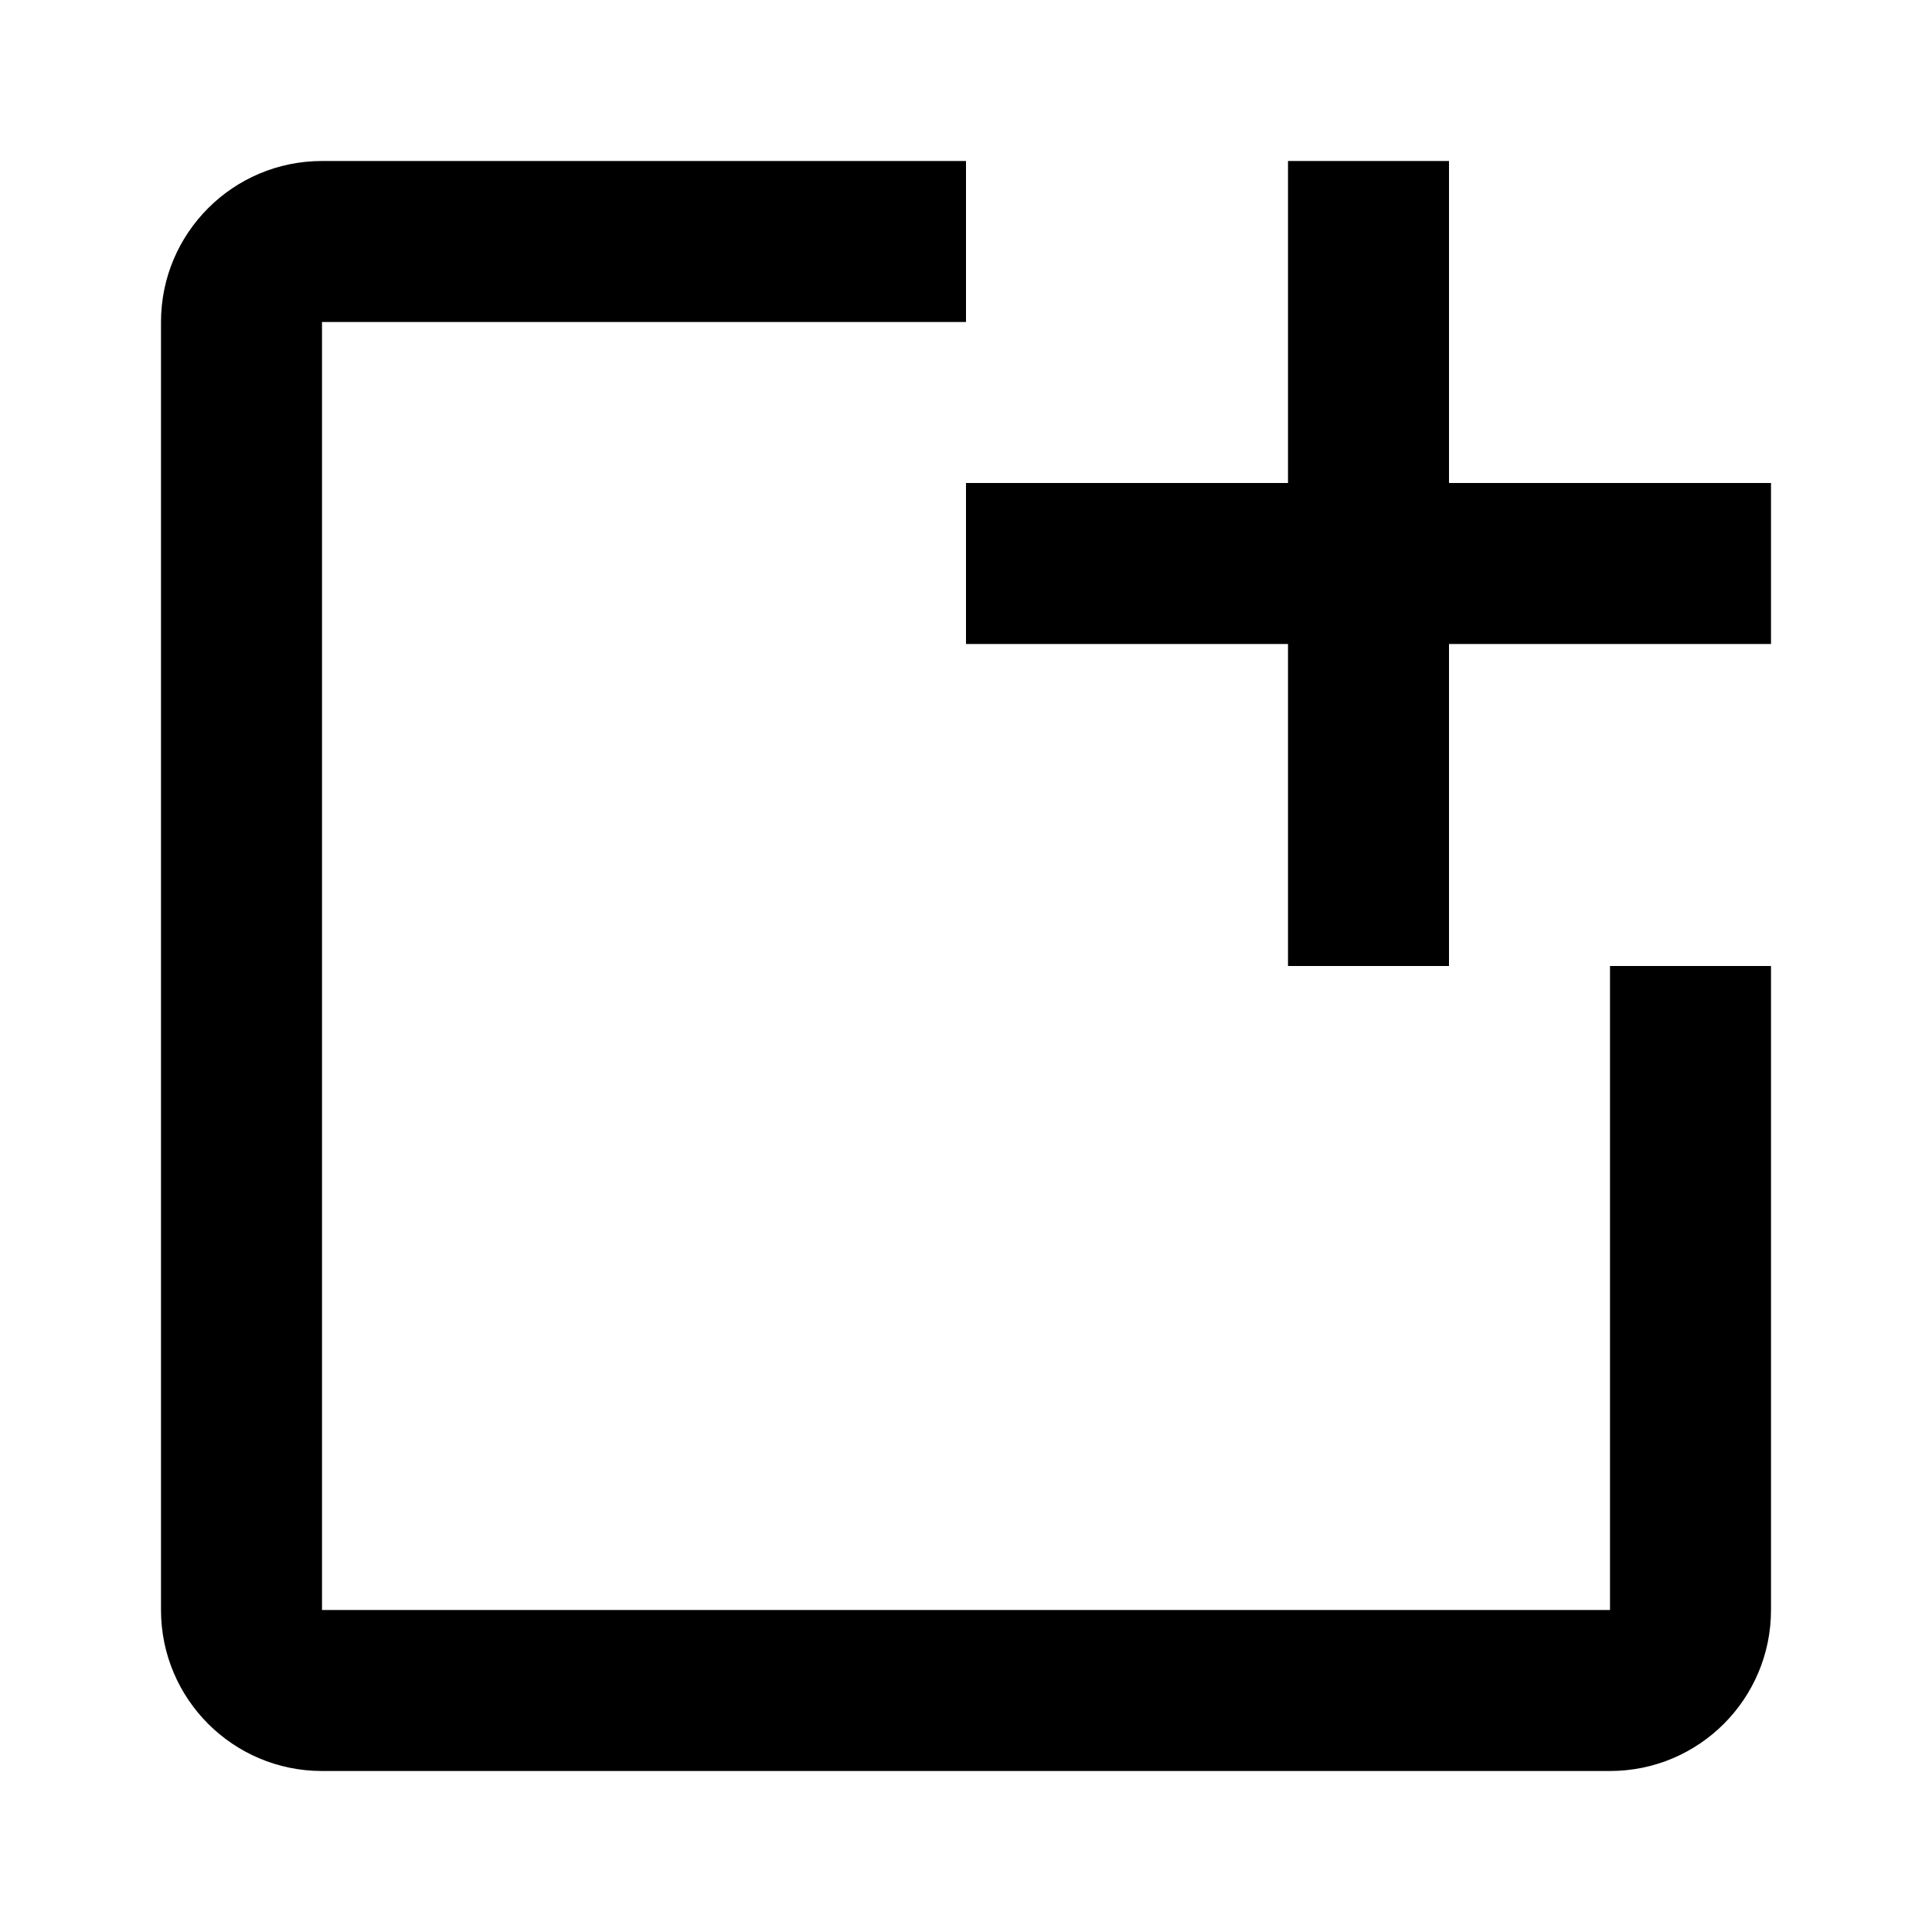
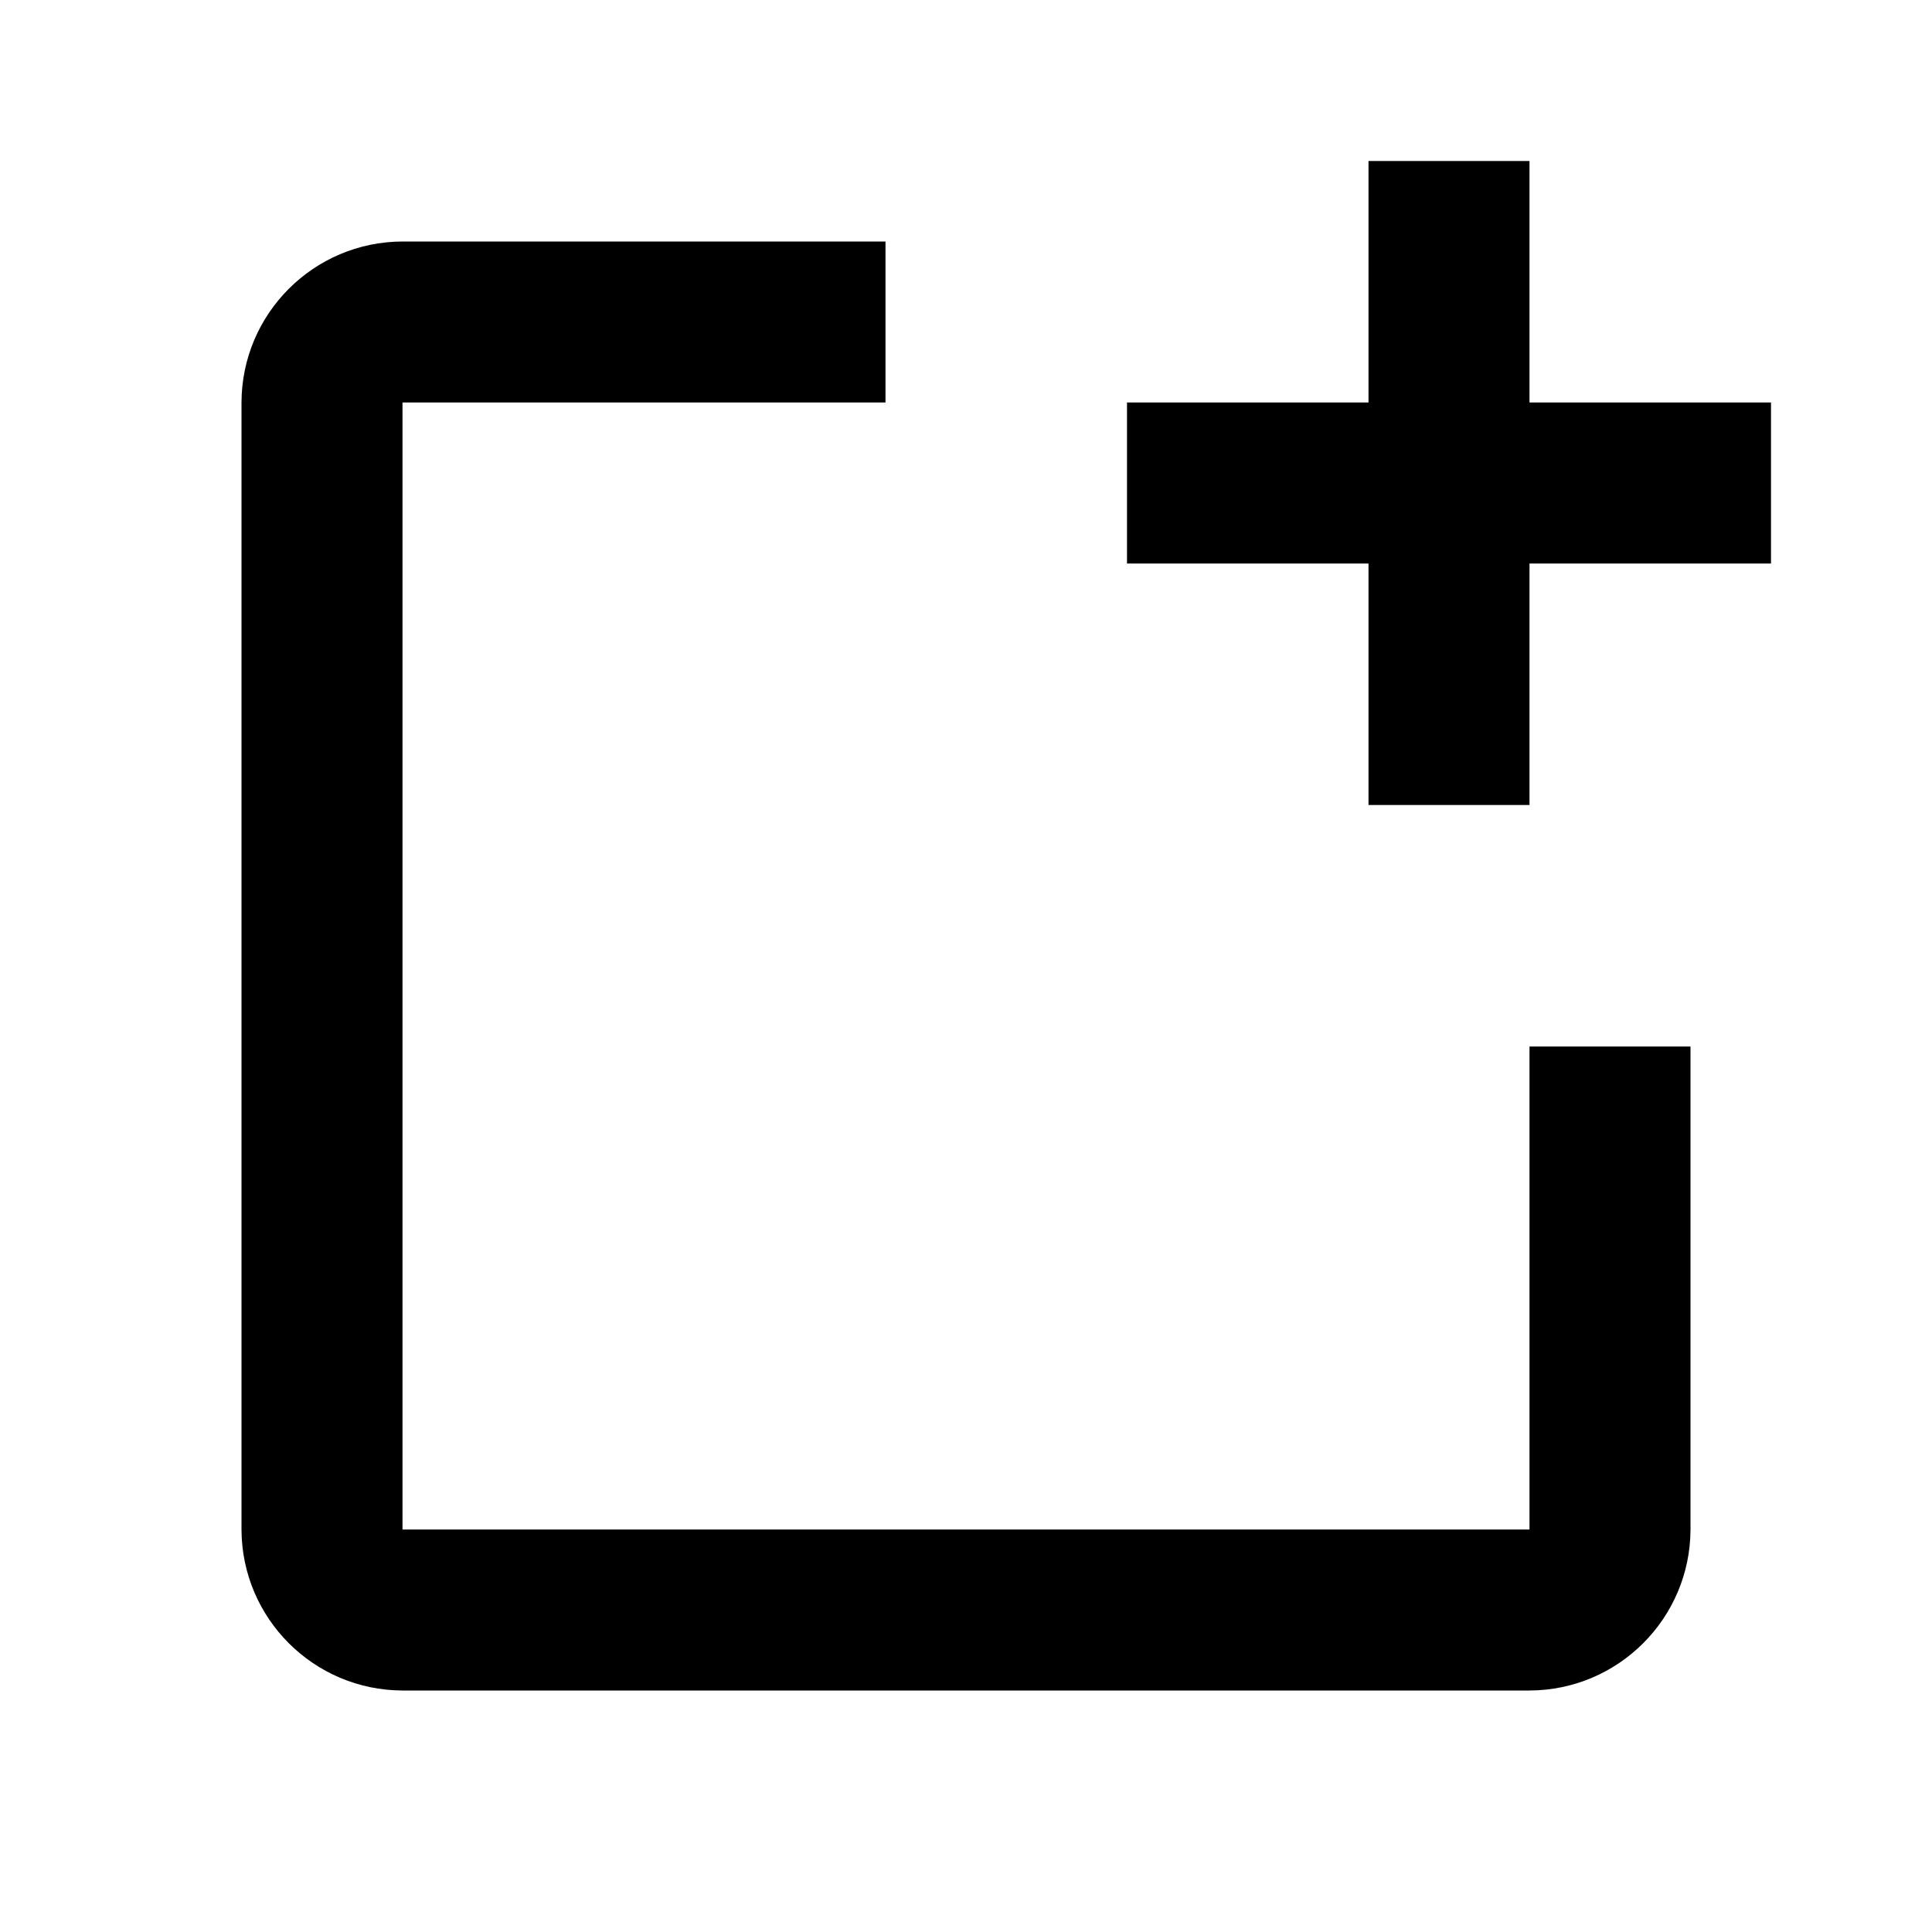
<svg xmlns="http://www.w3.org/2000/svg" viewBox="0 0 24 24">
-   <rect x="16" y="2" width="2" height="10" />
-   <rect x="16" y="2" width="2" height="10" transform="translate(24 -10) rotate(90)" />
-   <path d="M20,12v8H4V4h8V2H4A2,2,0,0,0,2,4V20a2,2,0,0,0,2,2H20a2,2,0,0,0,2-2V12Z" />
+   <path d="M22,5V7H19v3H17V7H14V5h3V2h2V5ZM19,19H5V5h6V3H5A2.006,2.006,0,0,0,3,5V19a2.006,2.006,0,0,0,2,2H19a2.006,2.006,0,0,0,2-2V13H19Z" />
</svg>
